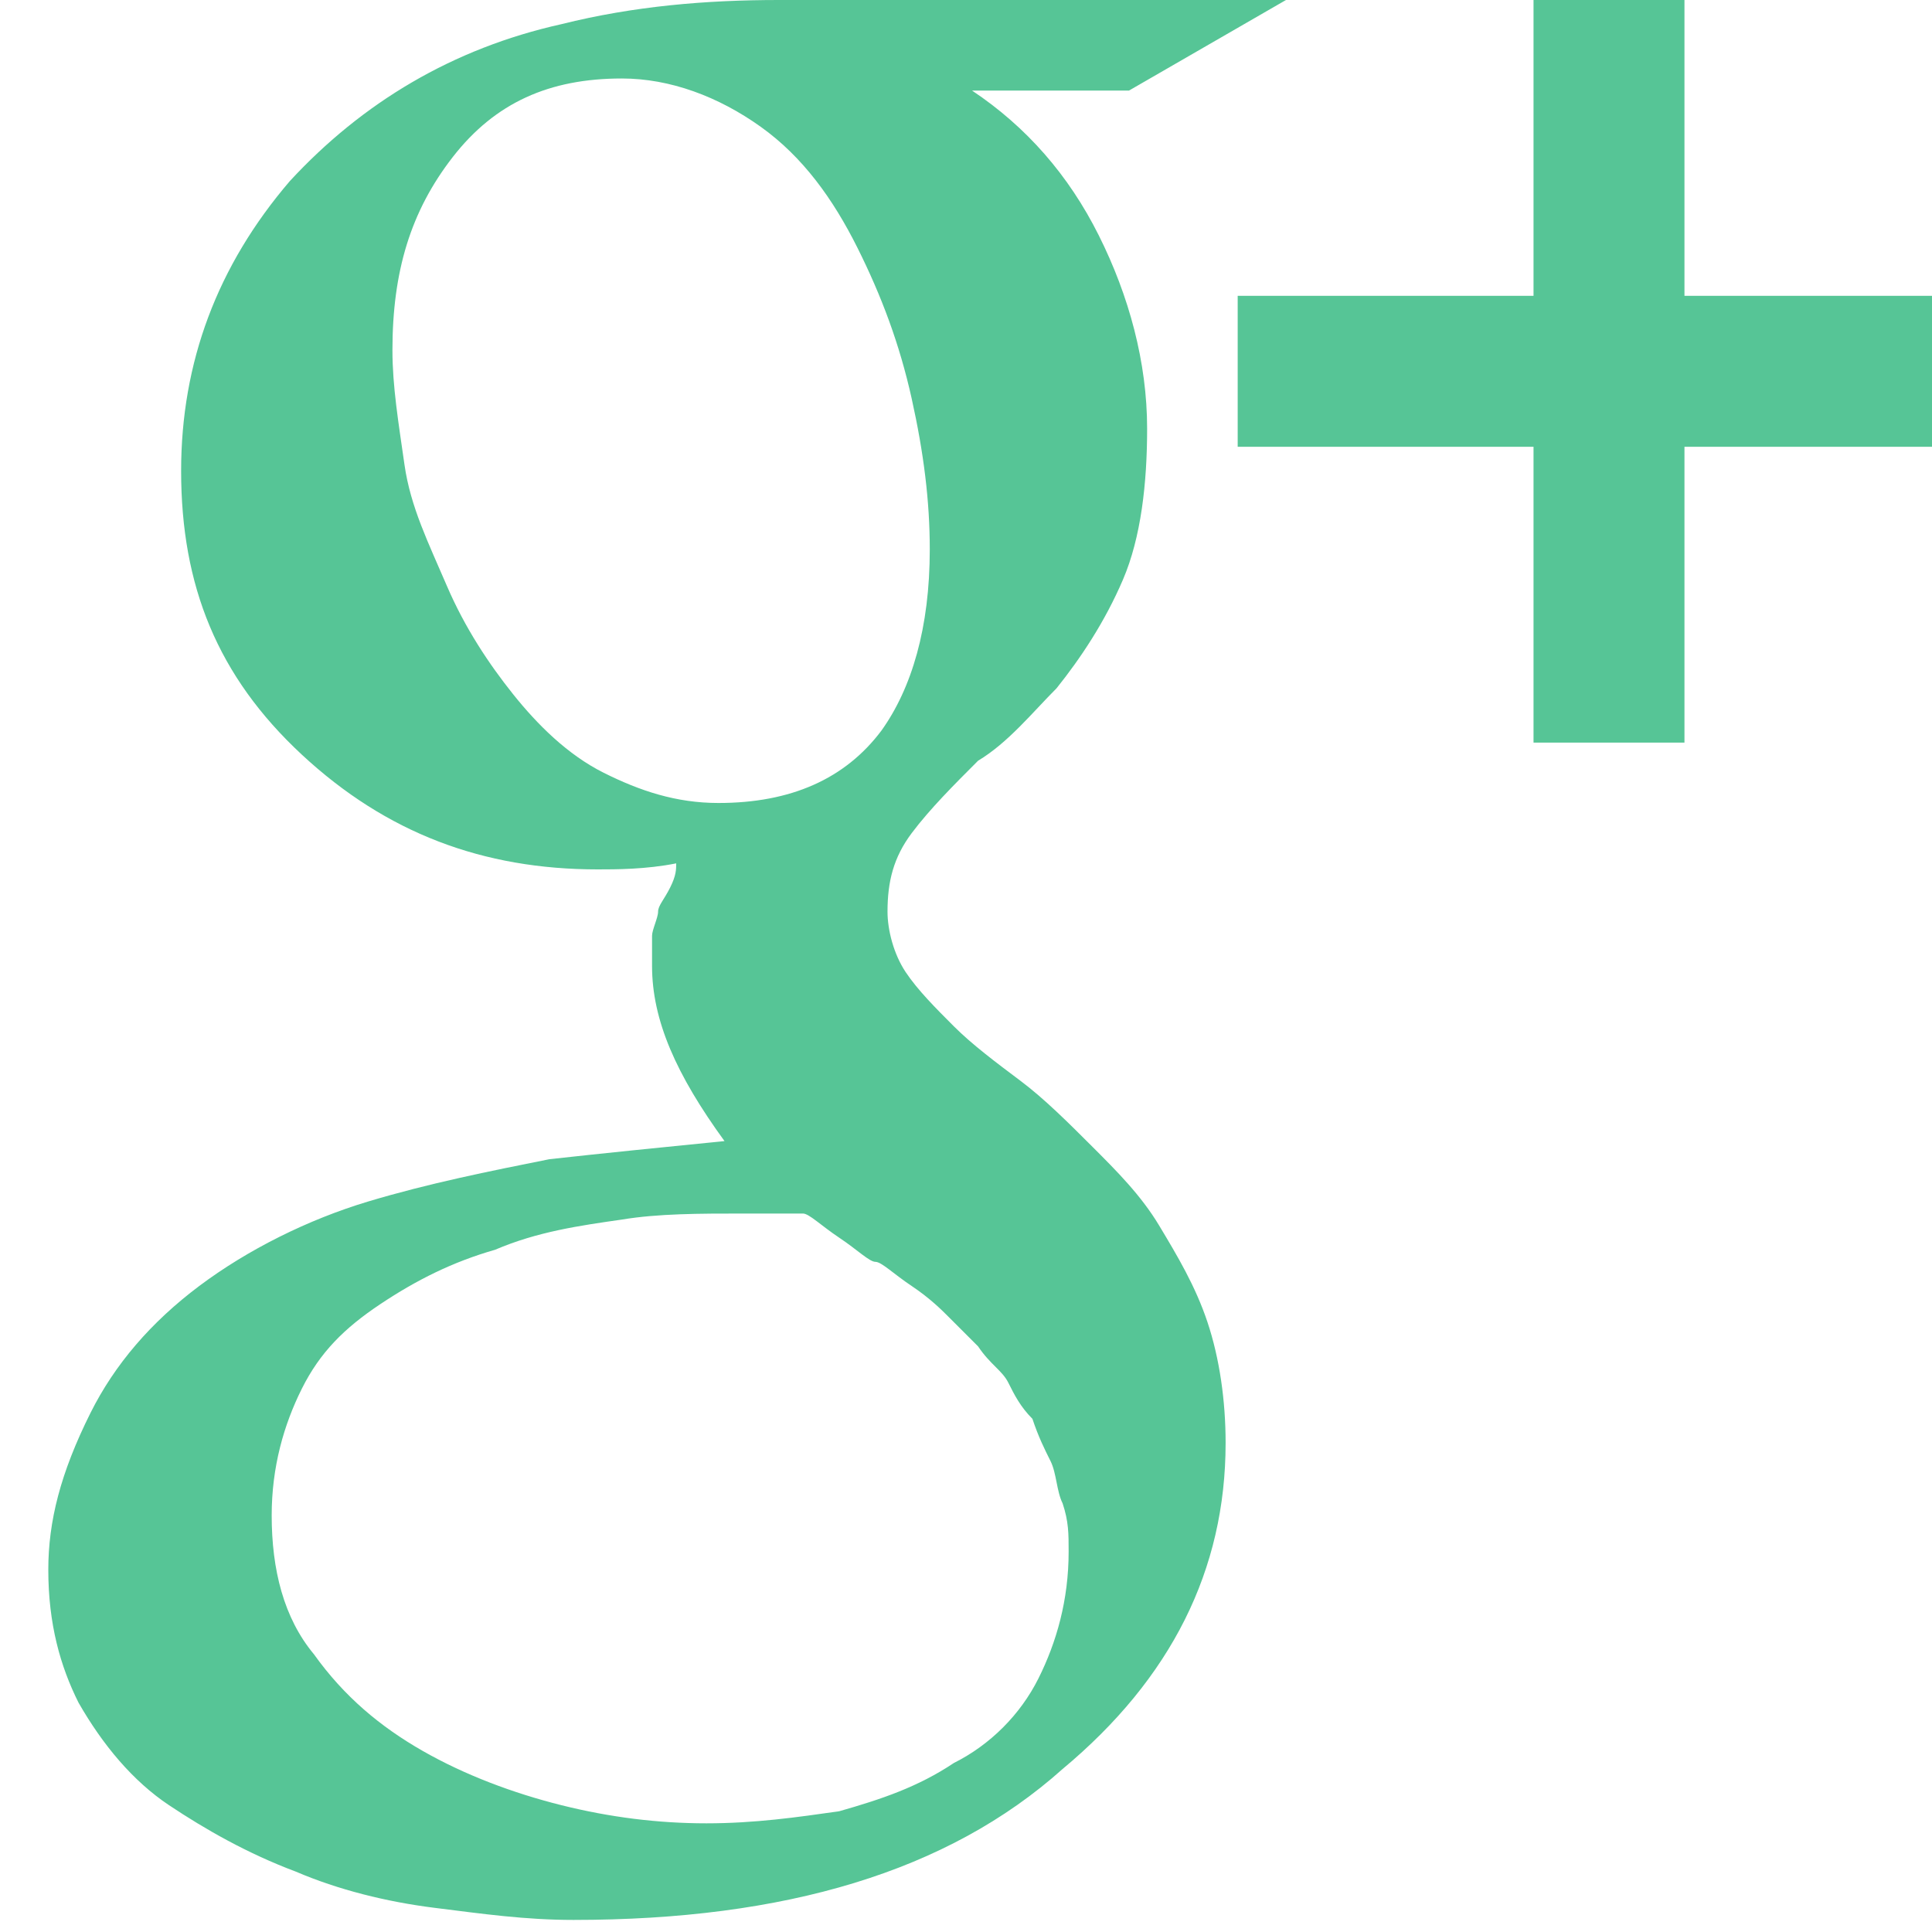
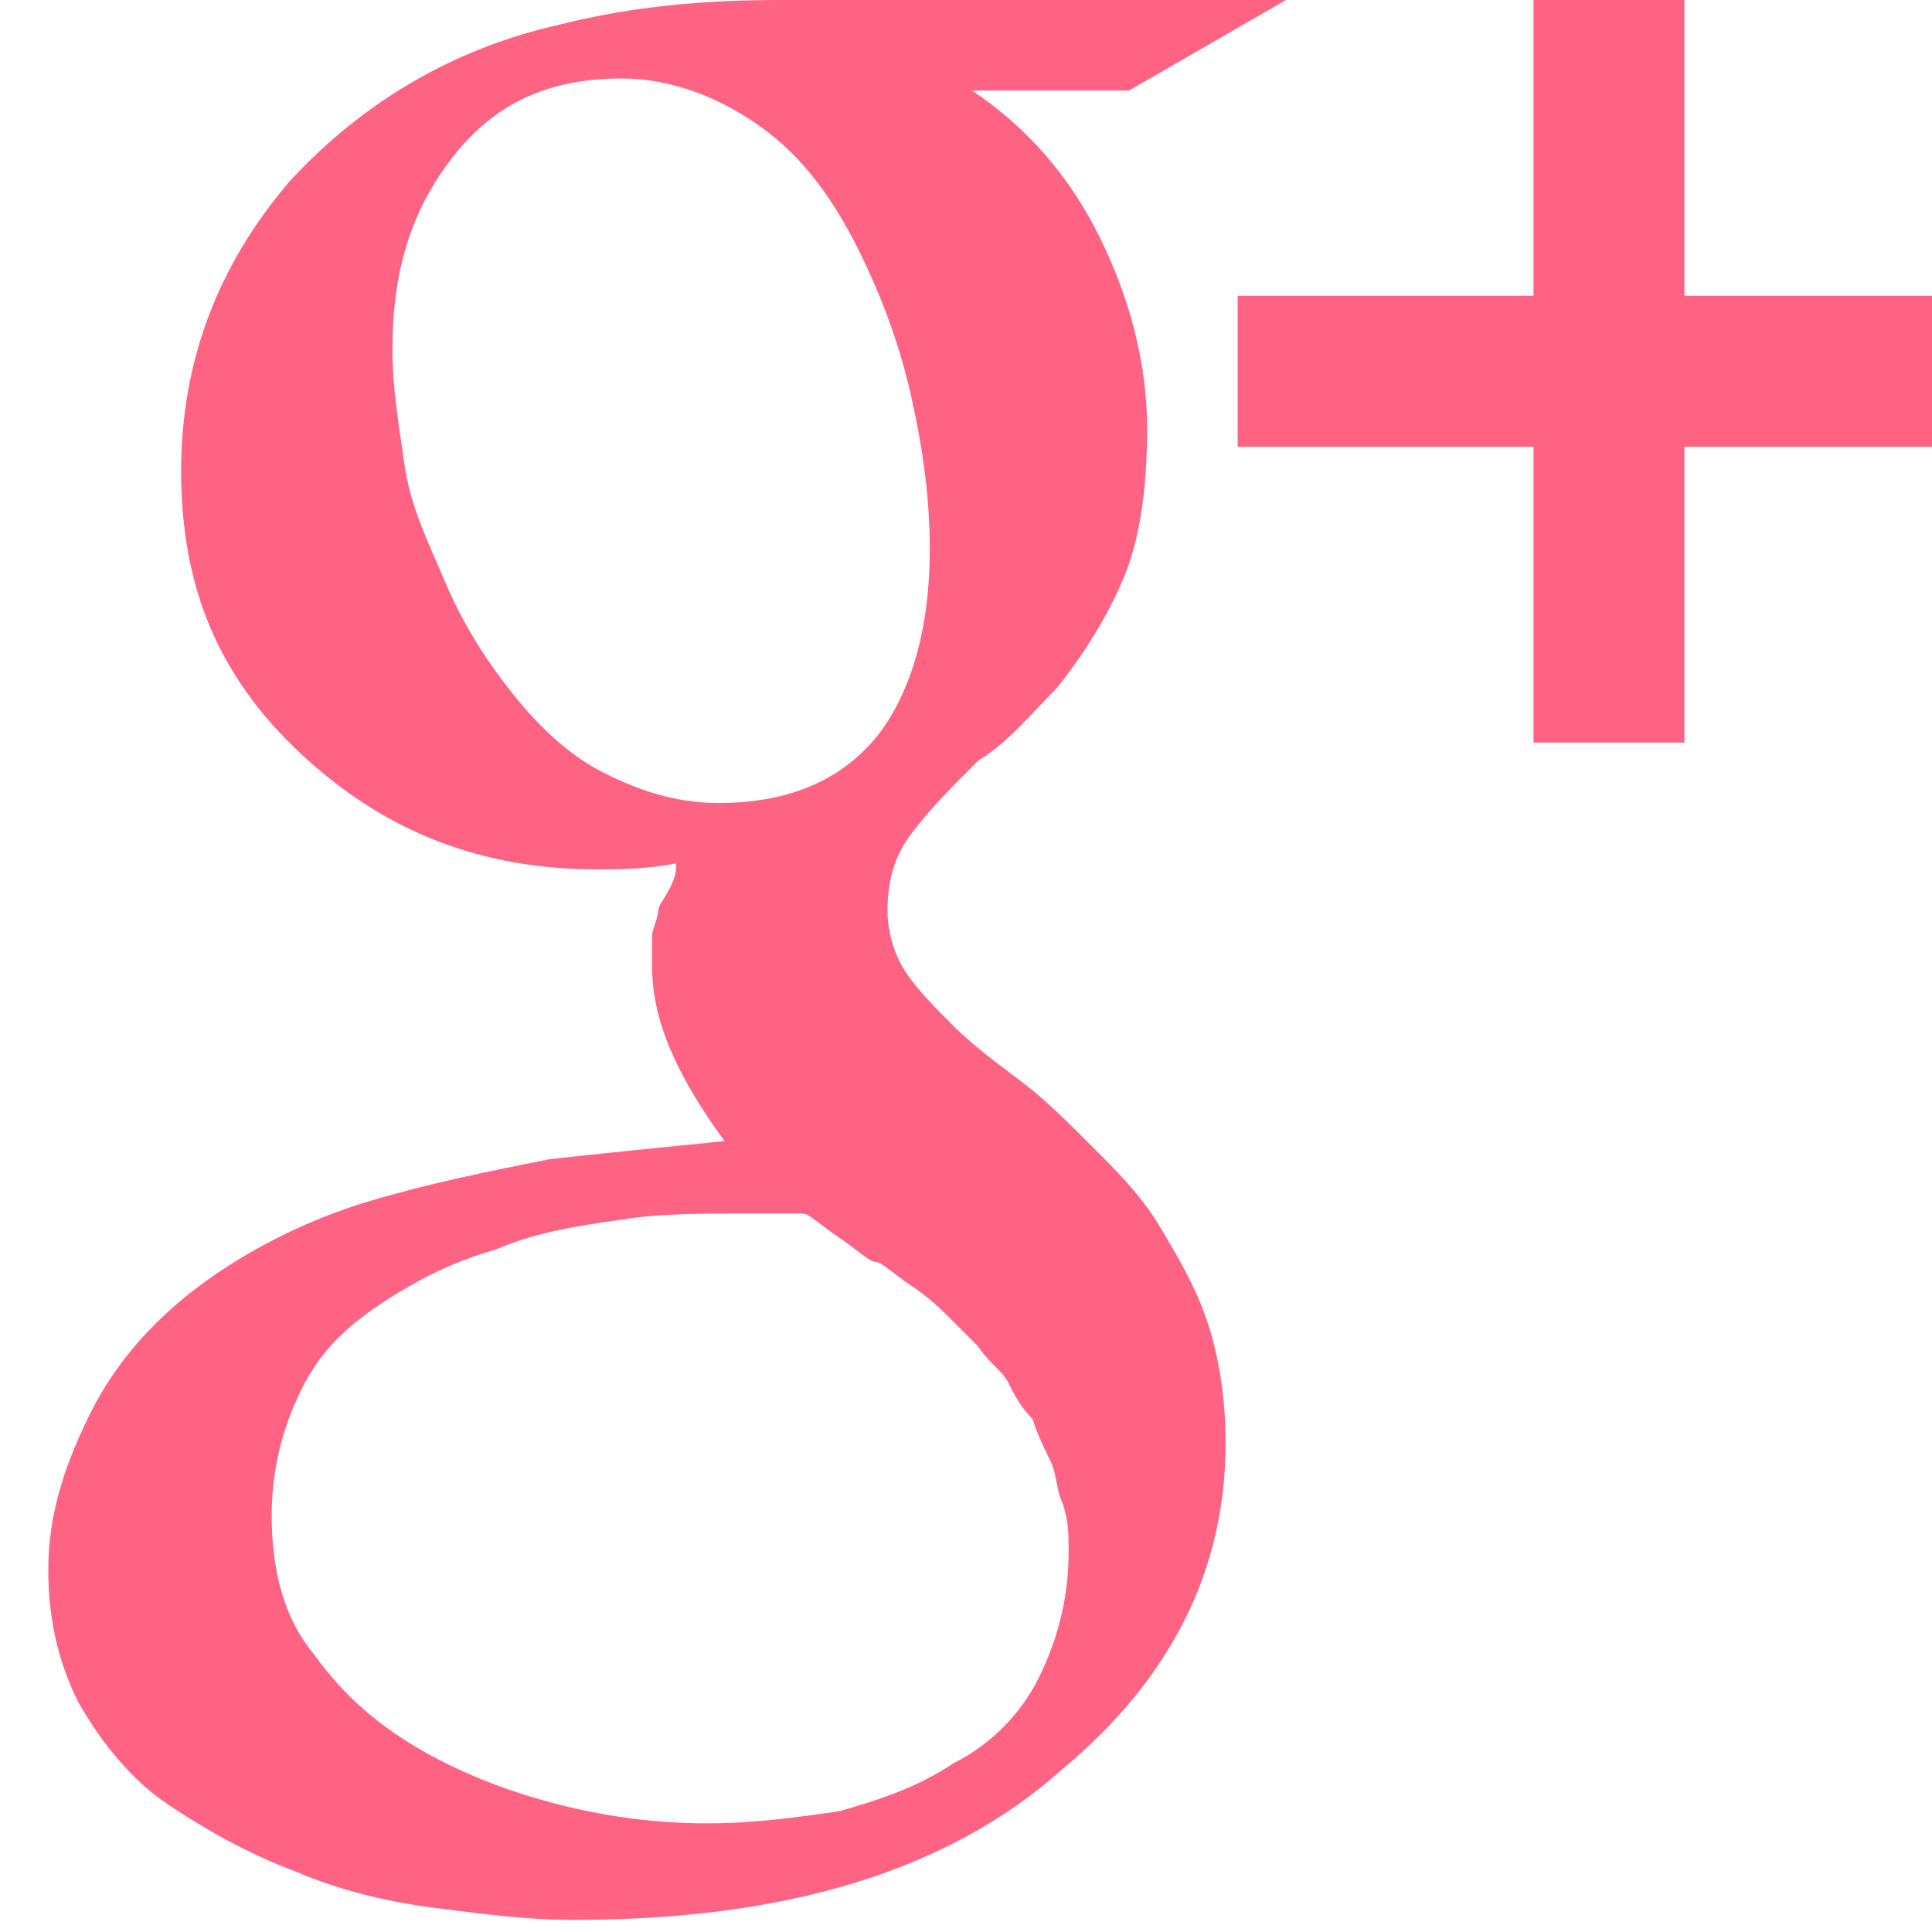
<svg xmlns="http://www.w3.org/2000/svg" width="55" height="55" version="1.1" id="Layer_1" x="0px" y="0px" viewBox="0 0 32 32" style="enable-background:new 0 0 32 32;" xml:space="preserve">
-   <path fill="#56c596" d="M17.7,25.7c0-0.3,0-0.5-0.1-0.8c-0.1-0.2-0.1-0.5-0.2-0.7c-0.1-0.2-0.2-0.4-0.3-0.7c-0.2-0.2-0.3-0.4-0.4-0.6  c-0.1-0.2-0.3-0.3-0.5-0.6c-0.2-0.2-0.4-0.4-0.5-0.5c-0.1-0.1-0.3-0.3-0.6-0.5c-0.3-0.2-0.5-0.4-0.6-0.4s-0.3-0.2-0.6-0.4  c-0.3-0.2-0.5-0.4-0.6-0.4c-0.2,0-0.5,0-1,0c-0.7,0-1.4,0-2,0.1c-0.7,0.1-1.4,0.2-2.1,0.5c-0.7,0.2-1.3,0.5-1.9,0.9s-1,0.8-1.3,1.4  c-0.3,0.6-0.5,1.3-0.5,2.1c0,0.9,0.2,1.7,0.7,2.3c0.5,0.7,1.1,1.2,1.8,1.6s1.5,0.7,2.3,0.9s1.6,0.3,2.4,0.3c0.8,0,1.5-0.1,2.2-0.2  c0.7-0.2,1.3-0.4,1.9-0.8c0.6-0.3,1.1-0.8,1.4-1.4C17.5,27.2,17.7,26.5,17.7,25.7z M15.4,9.1c0-0.8-0.1-1.6-0.3-2.5  c-0.2-0.9-0.5-1.7-0.9-2.5c-0.4-0.8-0.9-1.5-1.6-2c-0.7-0.5-1.5-0.8-2.3-0.8c-1.2,0-2.1,0.4-2.8,1.3c-0.7,0.9-1,1.9-1,3.2  c0,0.6,0.1,1.2,0.2,1.9c0.1,0.7,0.4,1.3,0.7,2c0.3,0.7,0.7,1.3,1.1,1.8c0.4,0.5,0.9,1,1.5,1.3c0.6,0.3,1.2,0.5,1.9,0.5  c1.2,0,2.1-0.4,2.7-1.2C15.1,11.4,15.4,10.4,15.4,9.1z M12.9,0h8.4l-2.6,1.5h-2.6c0.9,0.6,1.6,1.4,2.1,2.4s0.8,2.1,0.8,3.2  c0,0.9-0.1,1.8-0.4,2.5c-0.3,0.7-0.7,1.3-1.1,1.8c-0.4,0.4-0.8,0.9-1.3,1.2c-0.4,0.4-0.8,0.8-1.1,1.2c-0.3,0.4-0.4,0.8-0.4,1.3  c0,0.3,0.1,0.7,0.3,1c0.2,0.3,0.5,0.6,0.8,0.9c0.3,0.3,0.7,0.6,1.1,0.9c0.4,0.3,0.8,0.7,1.2,1.1c0.4,0.4,0.8,0.8,1.1,1.3  c0.3,0.5,0.6,1,0.8,1.6c0.2,0.6,0.3,1.3,0.3,2c0,2.1-0.9,3.9-2.7,5.4c-1.9,1.7-4.6,2.5-8.1,2.5c-0.8,0-1.5-0.1-2.3-0.2  c-0.8-0.1-1.6-0.3-2.3-0.6c-0.8-0.3-1.5-0.7-2.1-1.1c-0.6-0.4-1.1-1-1.5-1.7C1,27.6,0.8,26.9,0.8,26c0-0.8,0.2-1.6,0.7-2.6  c0.4-0.8,1-1.5,1.8-2.1c0.8-0.6,1.8-1.1,2.8-1.4c1-0.3,2-0.5,3-0.7c0.9-0.1,1.9-0.2,2.9-0.3c-0.8-1.1-1.2-2-1.2-2.9  c0-0.2,0-0.3,0-0.5c0-0.1,0.1-0.3,0.1-0.4c0-0.1,0.1-0.2,0.2-0.4c0.1-0.2,0.1-0.3,0.1-0.4c-0.5,0.1-1,0.1-1.3,0.1  c-1.9,0-3.5-0.6-4.9-1.9c-1.4-1.3-2-2.8-2-4.7c0-1.8,0.6-3.4,1.8-4.8C6,1.7,7.5,0.8,9.3,0.4C10.5,0.1,11.7,0,12.9,0z M32.8,4.9v2.5  h-4.9v4.9h-2.5V7.4h-4.9V4.9h4.9V0h2.5v4.9H32.8z" />
+   <path fill="#ff6384" d="M17.7,25.7c0-0.3,0-0.5-0.1-0.8c-0.1-0.2-0.1-0.5-0.2-0.7c-0.1-0.2-0.2-0.4-0.3-0.7c-0.2-0.2-0.3-0.4-0.4-0.6  c-0.1-0.2-0.3-0.3-0.5-0.6c-0.2-0.2-0.4-0.4-0.5-0.5c-0.1-0.1-0.3-0.3-0.6-0.5c-0.3-0.2-0.5-0.4-0.6-0.4s-0.3-0.2-0.6-0.4  c-0.3-0.2-0.5-0.4-0.6-0.4c-0.2,0-0.5,0-1,0c-0.7,0-1.4,0-2,0.1c-0.7,0.1-1.4,0.2-2.1,0.5c-0.7,0.2-1.3,0.5-1.9,0.9s-1,0.8-1.3,1.4  c-0.3,0.6-0.5,1.3-0.5,2.1c0,0.9,0.2,1.7,0.7,2.3c0.5,0.7,1.1,1.2,1.8,1.6s1.5,0.7,2.3,0.9s1.6,0.3,2.4,0.3c0.8,0,1.5-0.1,2.2-0.2  c0.7-0.2,1.3-0.4,1.9-0.8c0.6-0.3,1.1-0.8,1.4-1.4C17.5,27.2,17.7,26.5,17.7,25.7z M15.4,9.1c0-0.8-0.1-1.6-0.3-2.5  c-0.2-0.9-0.5-1.7-0.9-2.5c-0.4-0.8-0.9-1.5-1.6-2c-0.7-0.5-1.5-0.8-2.3-0.8c-1.2,0-2.1,0.4-2.8,1.3c-0.7,0.9-1,1.9-1,3.2  c0,0.6,0.1,1.2,0.2,1.9c0.1,0.7,0.4,1.3,0.7,2c0.3,0.7,0.7,1.3,1.1,1.8c0.4,0.5,0.9,1,1.5,1.3c0.6,0.3,1.2,0.5,1.9,0.5  c1.2,0,2.1-0.4,2.7-1.2C15.1,11.4,15.4,10.4,15.4,9.1z M12.9,0h8.4l-2.6,1.5h-2.6c0.9,0.6,1.6,1.4,2.1,2.4s0.8,2.1,0.8,3.2  c0,0.9-0.1,1.8-0.4,2.5c-0.3,0.7-0.7,1.3-1.1,1.8c-0.4,0.4-0.8,0.9-1.3,1.2c-0.4,0.4-0.8,0.8-1.1,1.2c-0.3,0.4-0.4,0.8-0.4,1.3  c0,0.3,0.1,0.7,0.3,1c0.2,0.3,0.5,0.6,0.8,0.9c0.3,0.3,0.7,0.6,1.1,0.9c0.4,0.3,0.8,0.7,1.2,1.1c0.4,0.4,0.8,0.8,1.1,1.3  c0.3,0.5,0.6,1,0.8,1.6c0.2,0.6,0.3,1.3,0.3,2c0,2.1-0.9,3.9-2.7,5.4c-1.9,1.7-4.6,2.5-8.1,2.5c-0.8,0-1.5-0.1-2.3-0.2  c-0.8-0.1-1.6-0.3-2.3-0.6c-0.8-0.3-1.5-0.7-2.1-1.1c-0.6-0.4-1.1-1-1.5-1.7C1,27.6,0.8,26.9,0.8,26c0-0.8,0.2-1.6,0.7-2.6  c0.4-0.8,1-1.5,1.8-2.1c0.8-0.6,1.8-1.1,2.8-1.4c1-0.3,2-0.5,3-0.7c0.9-0.1,1.9-0.2,2.9-0.3c-0.8-1.1-1.2-2-1.2-2.9  c0-0.2,0-0.3,0-0.5c0-0.1,0.1-0.3,0.1-0.4c0-0.1,0.1-0.2,0.2-0.4c0.1-0.2,0.1-0.3,0.1-0.4c-0.5,0.1-1,0.1-1.3,0.1  c-1.9,0-3.5-0.6-4.9-1.9c-1.4-1.3-2-2.8-2-4.7c0-1.8,0.6-3.4,1.8-4.8C6,1.7,7.5,0.8,9.3,0.4C10.5,0.1,11.7,0,12.9,0z M32.8,4.9v2.5  h-4.9v4.9h-2.5V7.4h-4.9V4.9h4.9V0h2.5v4.9H32.8z" />
</svg>
